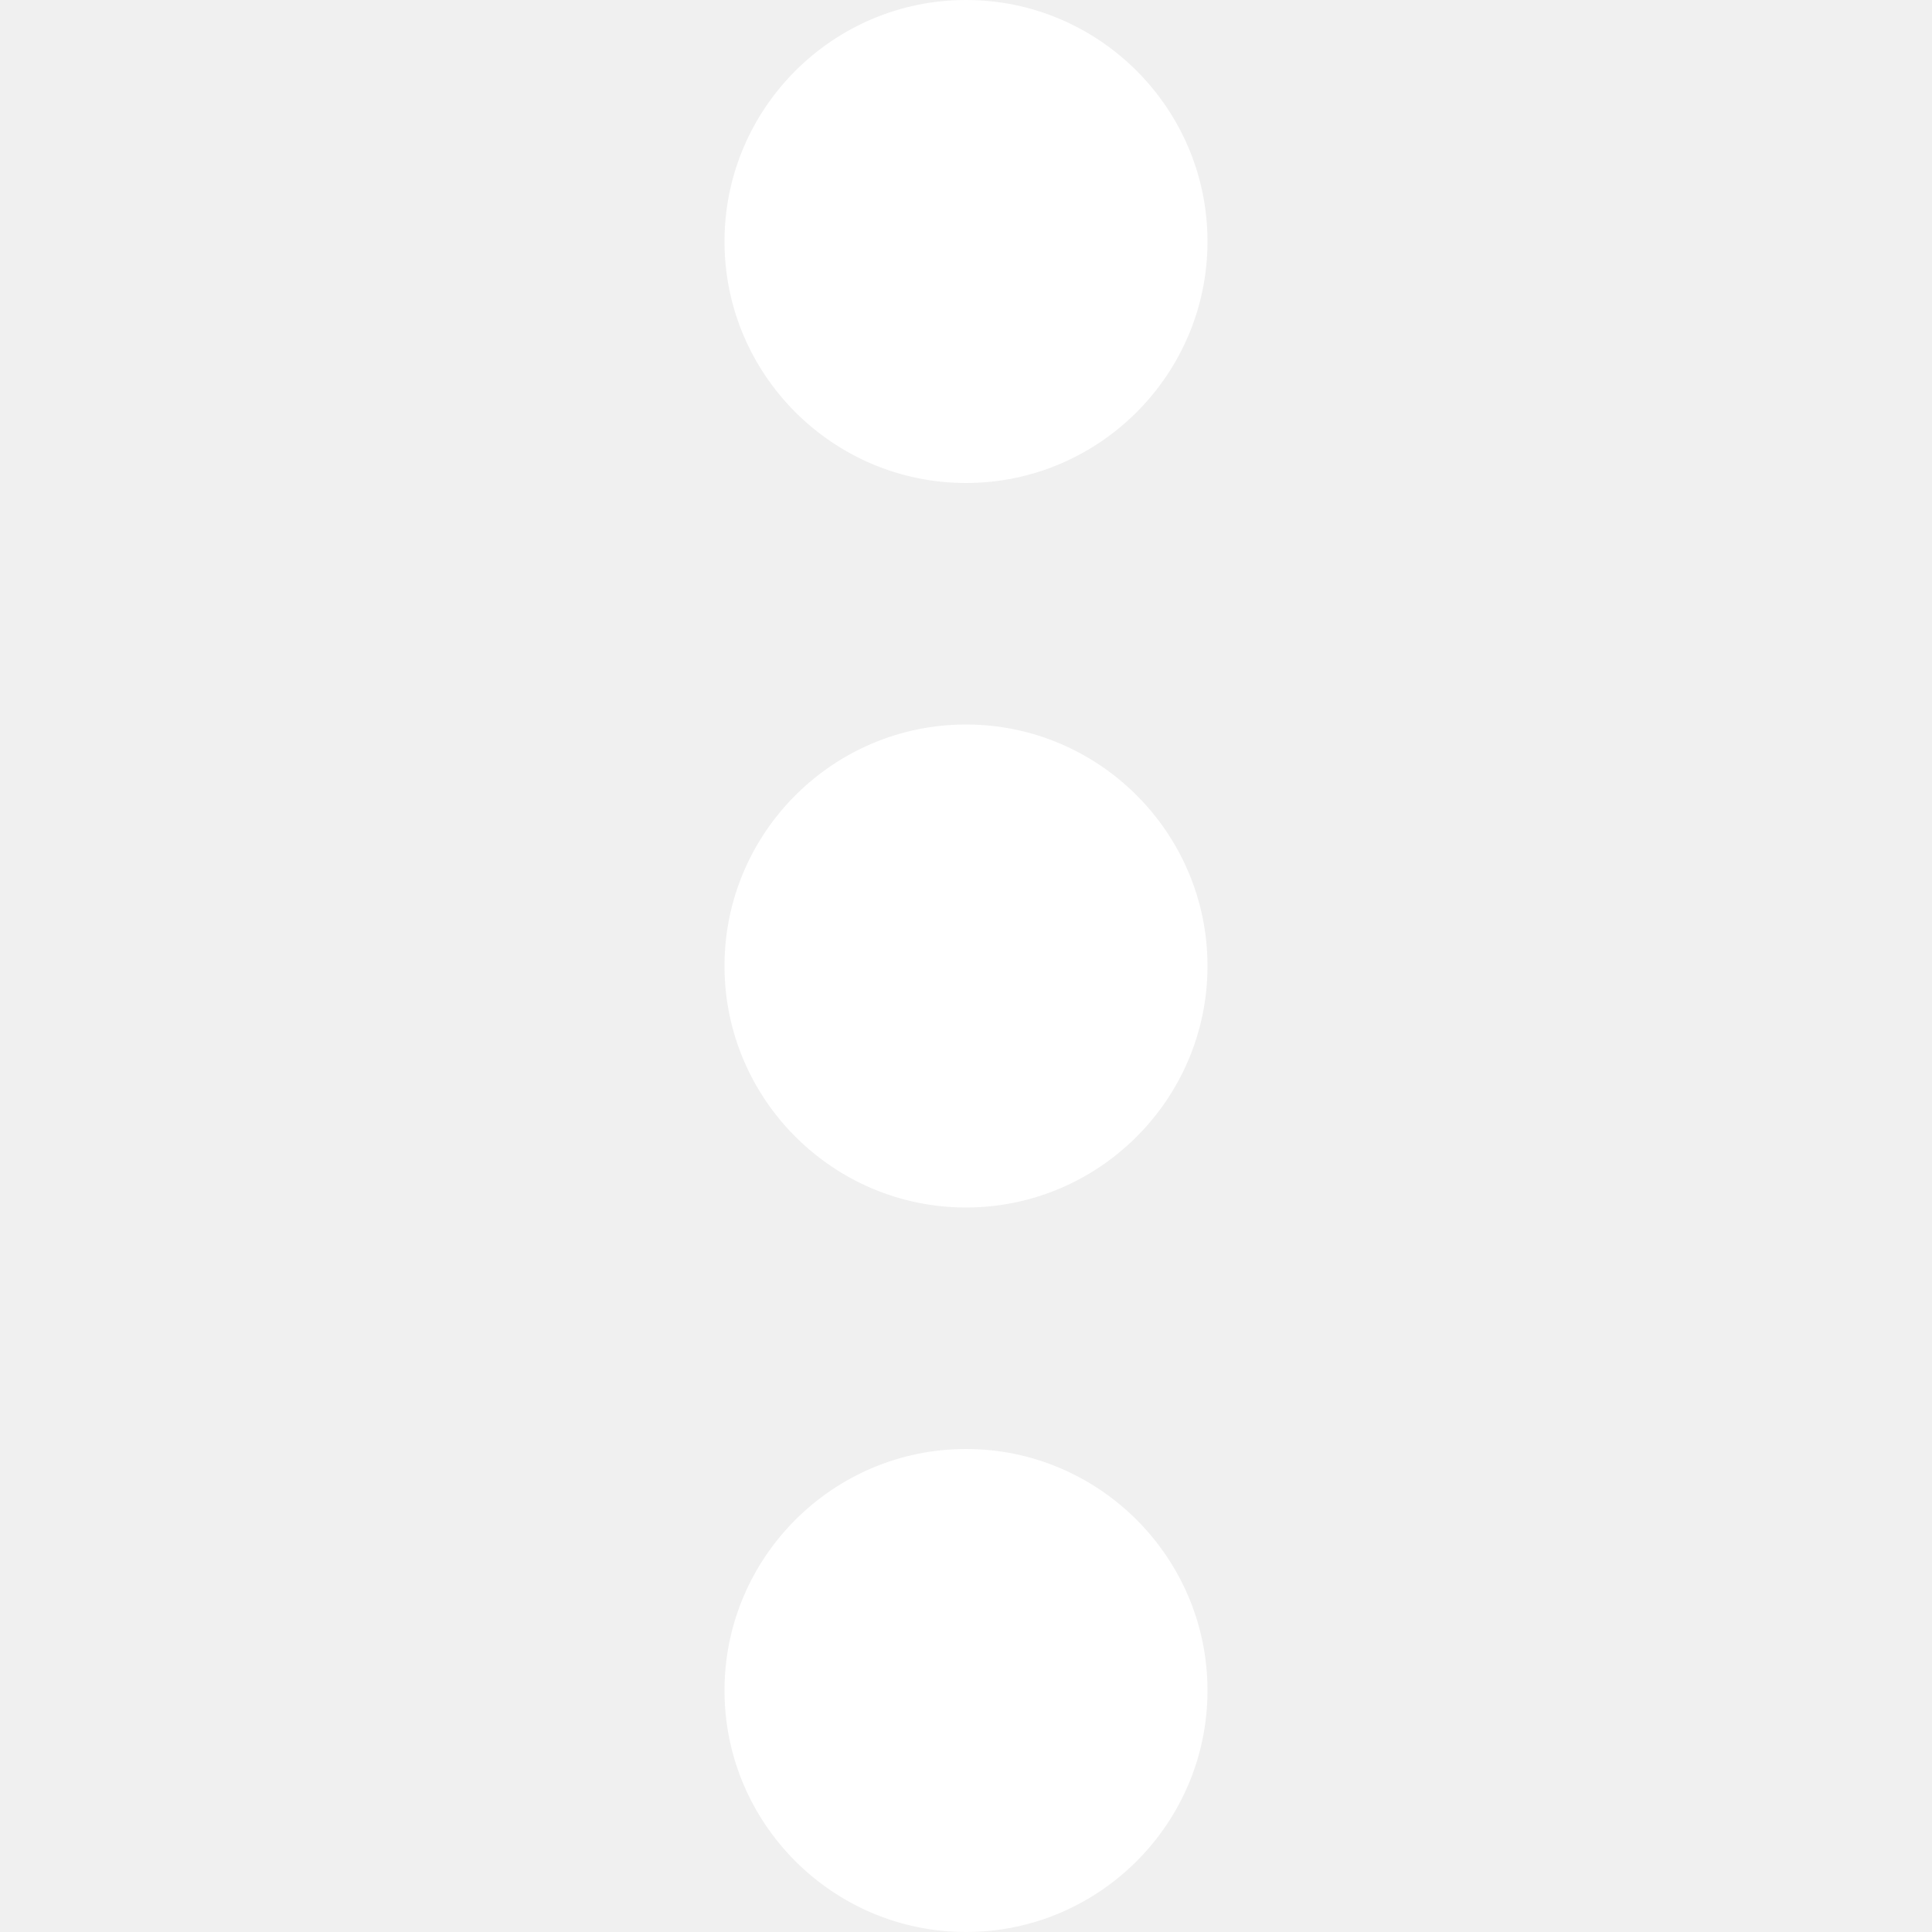
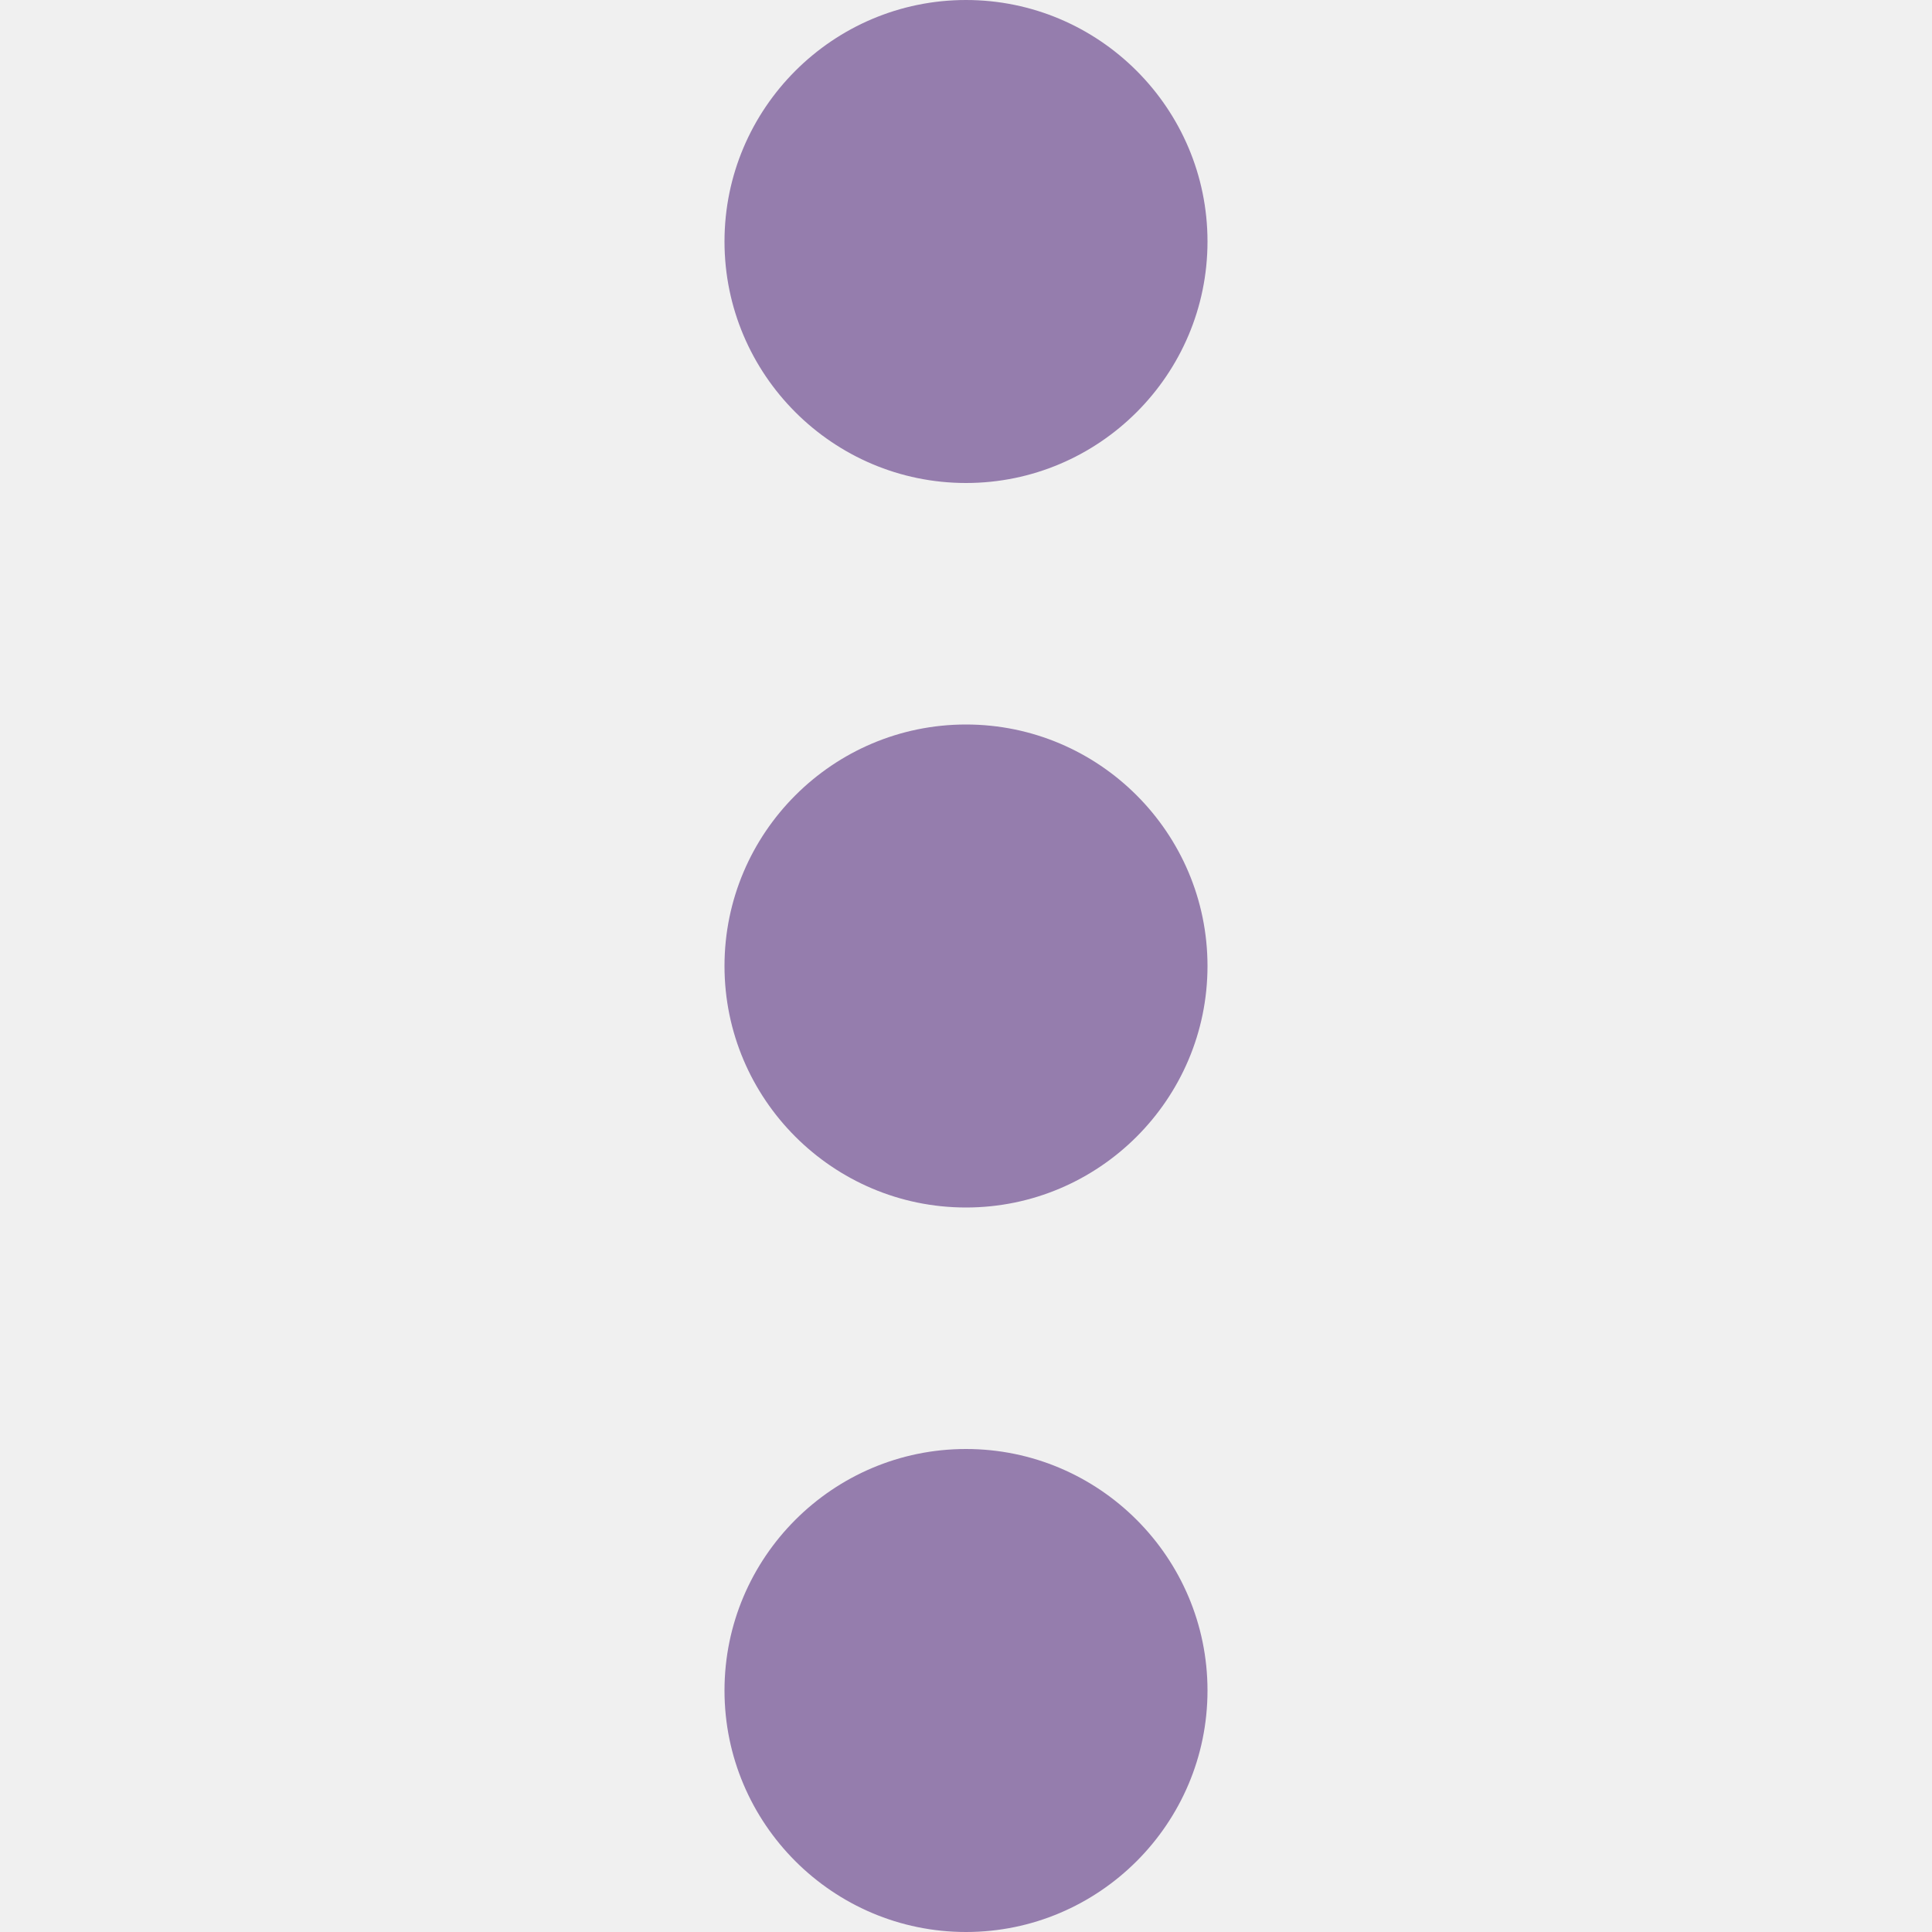
- <svg xmlns="http://www.w3.org/2000/svg" version="1.1" id="Layer_1" x="0px" y="0px" viewBox="0 0 180 180" style="enable-background:new 0 0 180 180;" xml:space="preserve" fill="#fff">
+ <svg xmlns="http://www.w3.org/2000/svg" version="1.1" id="Layer_1" x="0px" y="0px" viewBox="0 0 180 180" style="enable-background:new 0 0 180 180;" xml:space="preserve" fill="#957dad">
  <path d="M90,135c12.4,0,22.5,10.1,22.5,22.5S102.4,180,90,180s-22.5-10.1-22.5-22.5S77.6,135,90,135z M90,67.5  c12.4,0,22.5,10.1,22.5,22.5s-10.1,22.5-22.5,22.5S67.5,102.4,67.5,90S77.6,67.5,90,67.5z M90,0c12.4,0,22.5,10.1,22.5,22.5  S102.4,45,90,45S67.5,34.9,67.5,22.5S77.6,0,90,0z" />
</svg>
